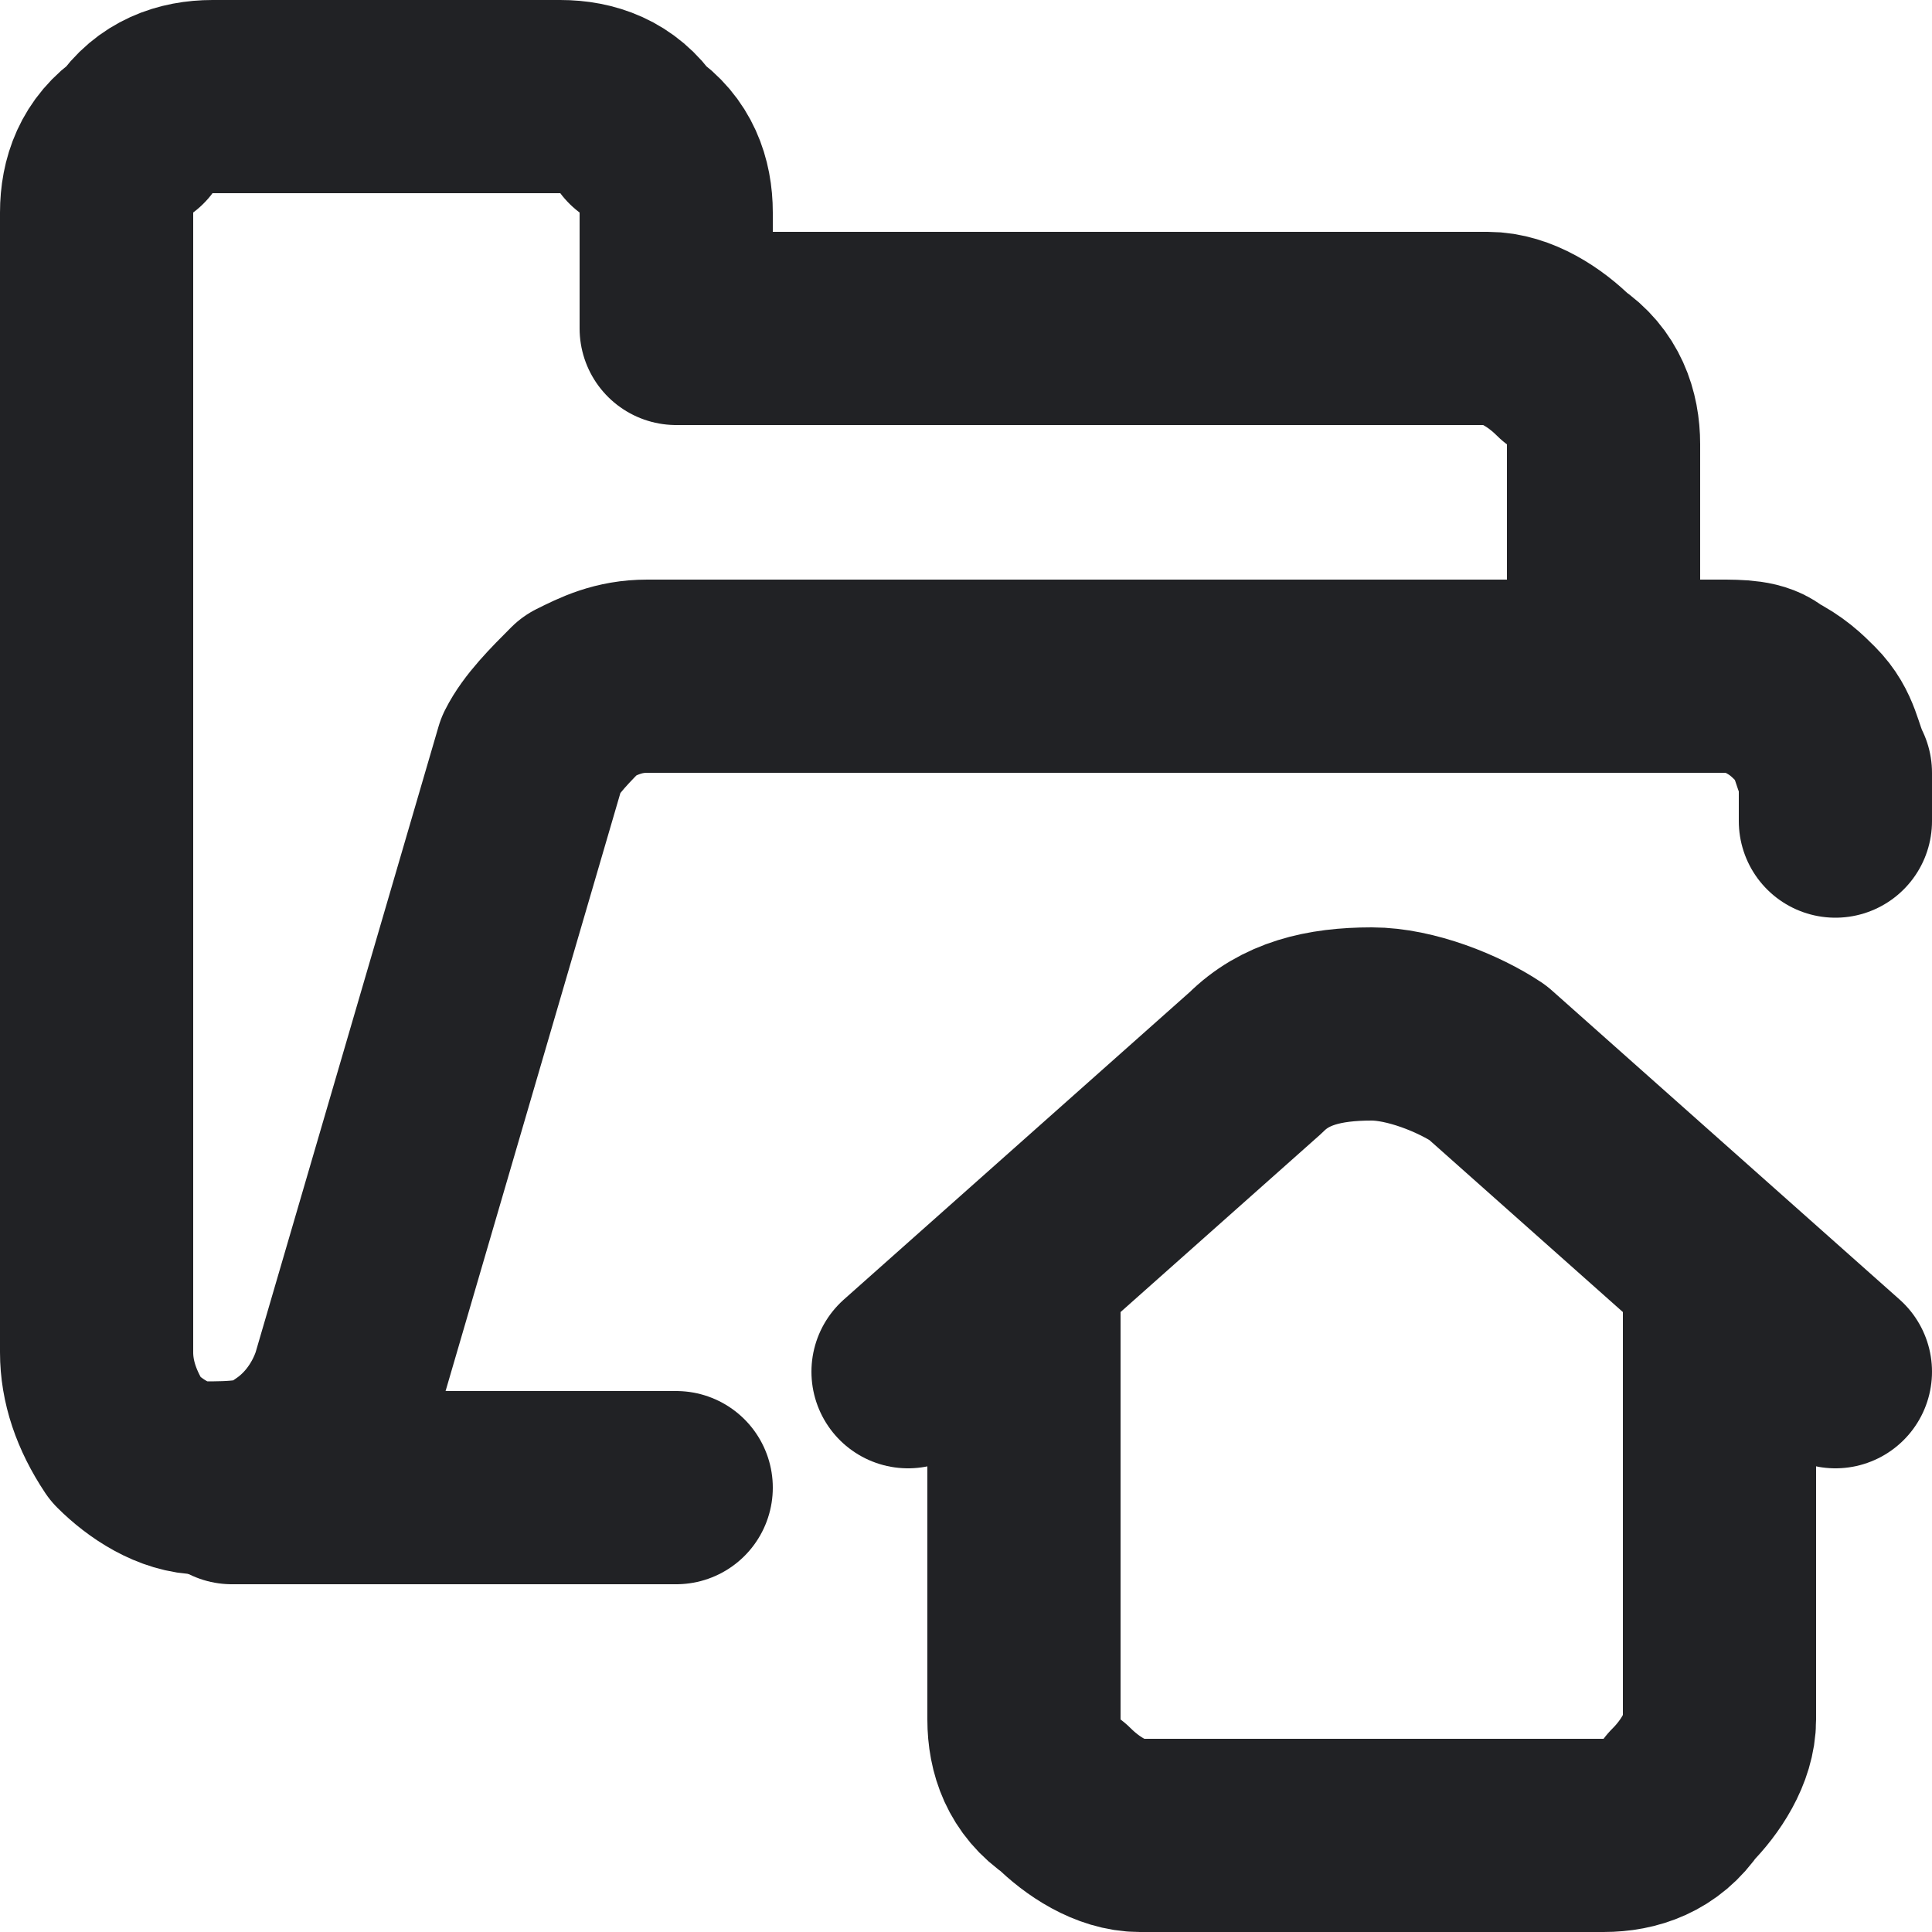
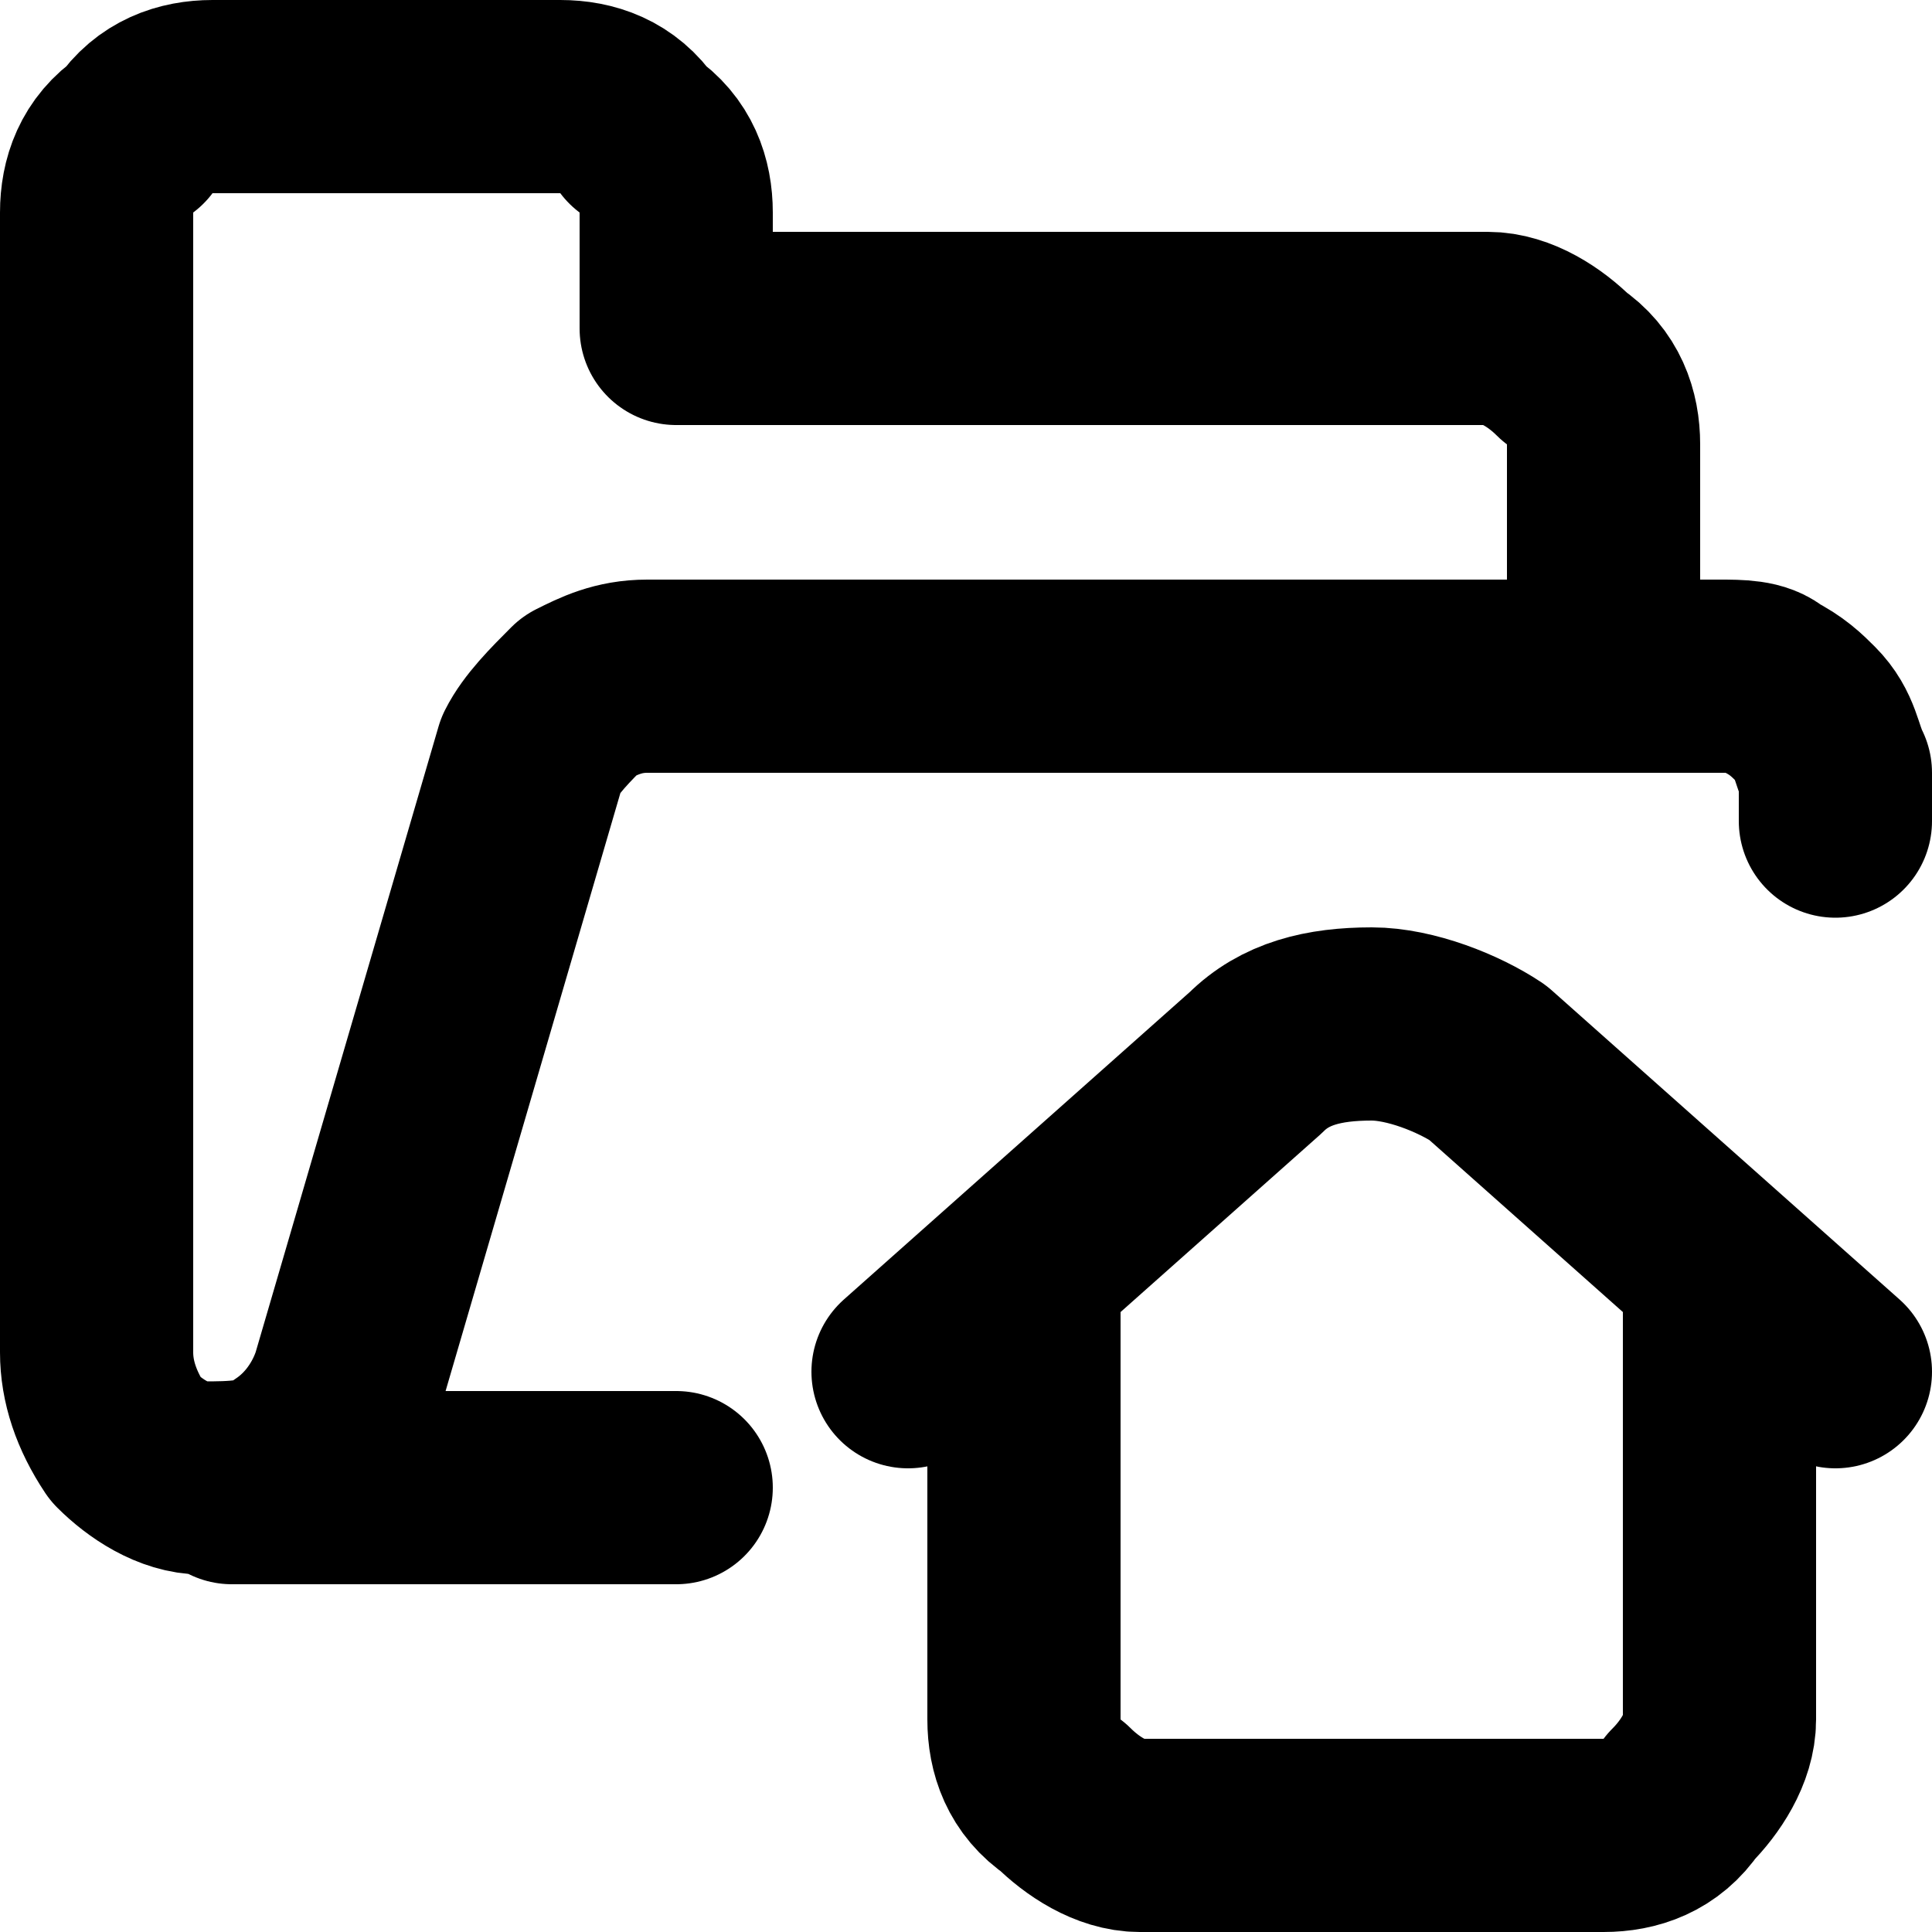
- <svg xmlns="http://www.w3.org/2000/svg" version="1.1" id="Layer_1" x="0px" y="0px" viewBox="0 0 20 20" enable-background="new 0 0 20 20" xml:space="preserve">
-   <g>
-     <path fill="none" stroke="#212225" stroke-width="2" stroke-linecap="round" stroke-linejoin="round" d="M7,15.4H2.4" />
-     <path fill="none" stroke="#212225" stroke-width="2" stroke-linecap="round" stroke-linejoin="round" d="M16.6,7V4.6   c0-0.3-0.1-0.6-0.4-0.8c-0.2-0.2-0.5-0.4-0.8-0.4H7V2.2c0-0.3-0.1-0.6-0.4-0.8C6.4,1.1,6.1,1,5.8,1H2.2C1.9,1,1.6,1.1,1.4,1.4   C1.1,1.6,1,1.9,1,2.2V14c0,0.3,0.1,0.6,0.3,0.9c0.2,0.2,0.5,0.4,0.8,0.4c0.3,0,0.7,0,0.9-0.2c0.3-0.2,0.5-0.5,0.6-0.8l1.9-6.5   C5.6,7.6,5.8,7.4,6,7.2C6.2,7.1,6.4,7,6.7,7h11.1c0.2,0,0.4,0,0.5,0.1c0.2,0.1,0.3,0.2,0.4,0.3C18.9,7.6,18.9,7.8,19,8   c0,0.2,0,0.4,0,0.5" />
-     <path fill="none" stroke="#212225" stroke-width="2" stroke-linecap="round" stroke-linejoin="round" d="M10.6,13.2v4.6   c0,0.3,0.1,0.6,0.4,0.8c0.2,0.2,0.5,0.4,0.8,0.4h4.8c0.3,0,0.6-0.1,0.8-0.4c0.2-0.2,0.4-0.5,0.4-0.8v-4.6" />
-     <path fill="none" stroke="#212225" stroke-width="2" stroke-linecap="round" stroke-linejoin="round" d="M9.4,14.2L13,11   c0.3-0.3,0.7-0.4,1.2-0.4c0.4,0,0.9,0.2,1.2,0.4l3.6,3.2" />
+ <svg xmlns="http://www.w3.org/2000/svg" viewBox="0 0 20 20">
+   <g fill="none" stroke="currentColor" stroke-width="2" stroke-linecap="round" stroke-linejoin="round">
+     <path d="M7 15.4H2.4M16.6 7V4.6c0-.3-.1-.6-.4-.8-.2-.2-.5-.4-.8-.4H7V2.2c0-.3-.1-.6-.4-.8-.2-.3-.5-.4-.8-.4H2.2c-.3 0-.6.1-.8.4-.3.2-.4.5-.4.8V14c0 .3.1.6.3.9.2.2.5.4.8.4.3 0 .7 0 .9-.2.3-.2.5-.5.6-.8l1.9-6.5c.1-.2.3-.4.5-.6.2-.1.4-.2.7-.2h11.1c.2 0 .4 0 .5.1.2.1.3.2.4.3.2.2.2.4.3.6v.5M10.6 13.2v4.6c0 .3.1.6.4.8.2.2.5.4.8.4h4.8c.3 0 .6-.1.8-.4.2-.2.4-.5.4-.8v-4.6" />
+     <path d="M9.4 14.2L13 11c.3-.3.7-.4 1.2-.4.4 0 .9.2 1.2.4l3.6 3.2" />
  </g>
</svg>
